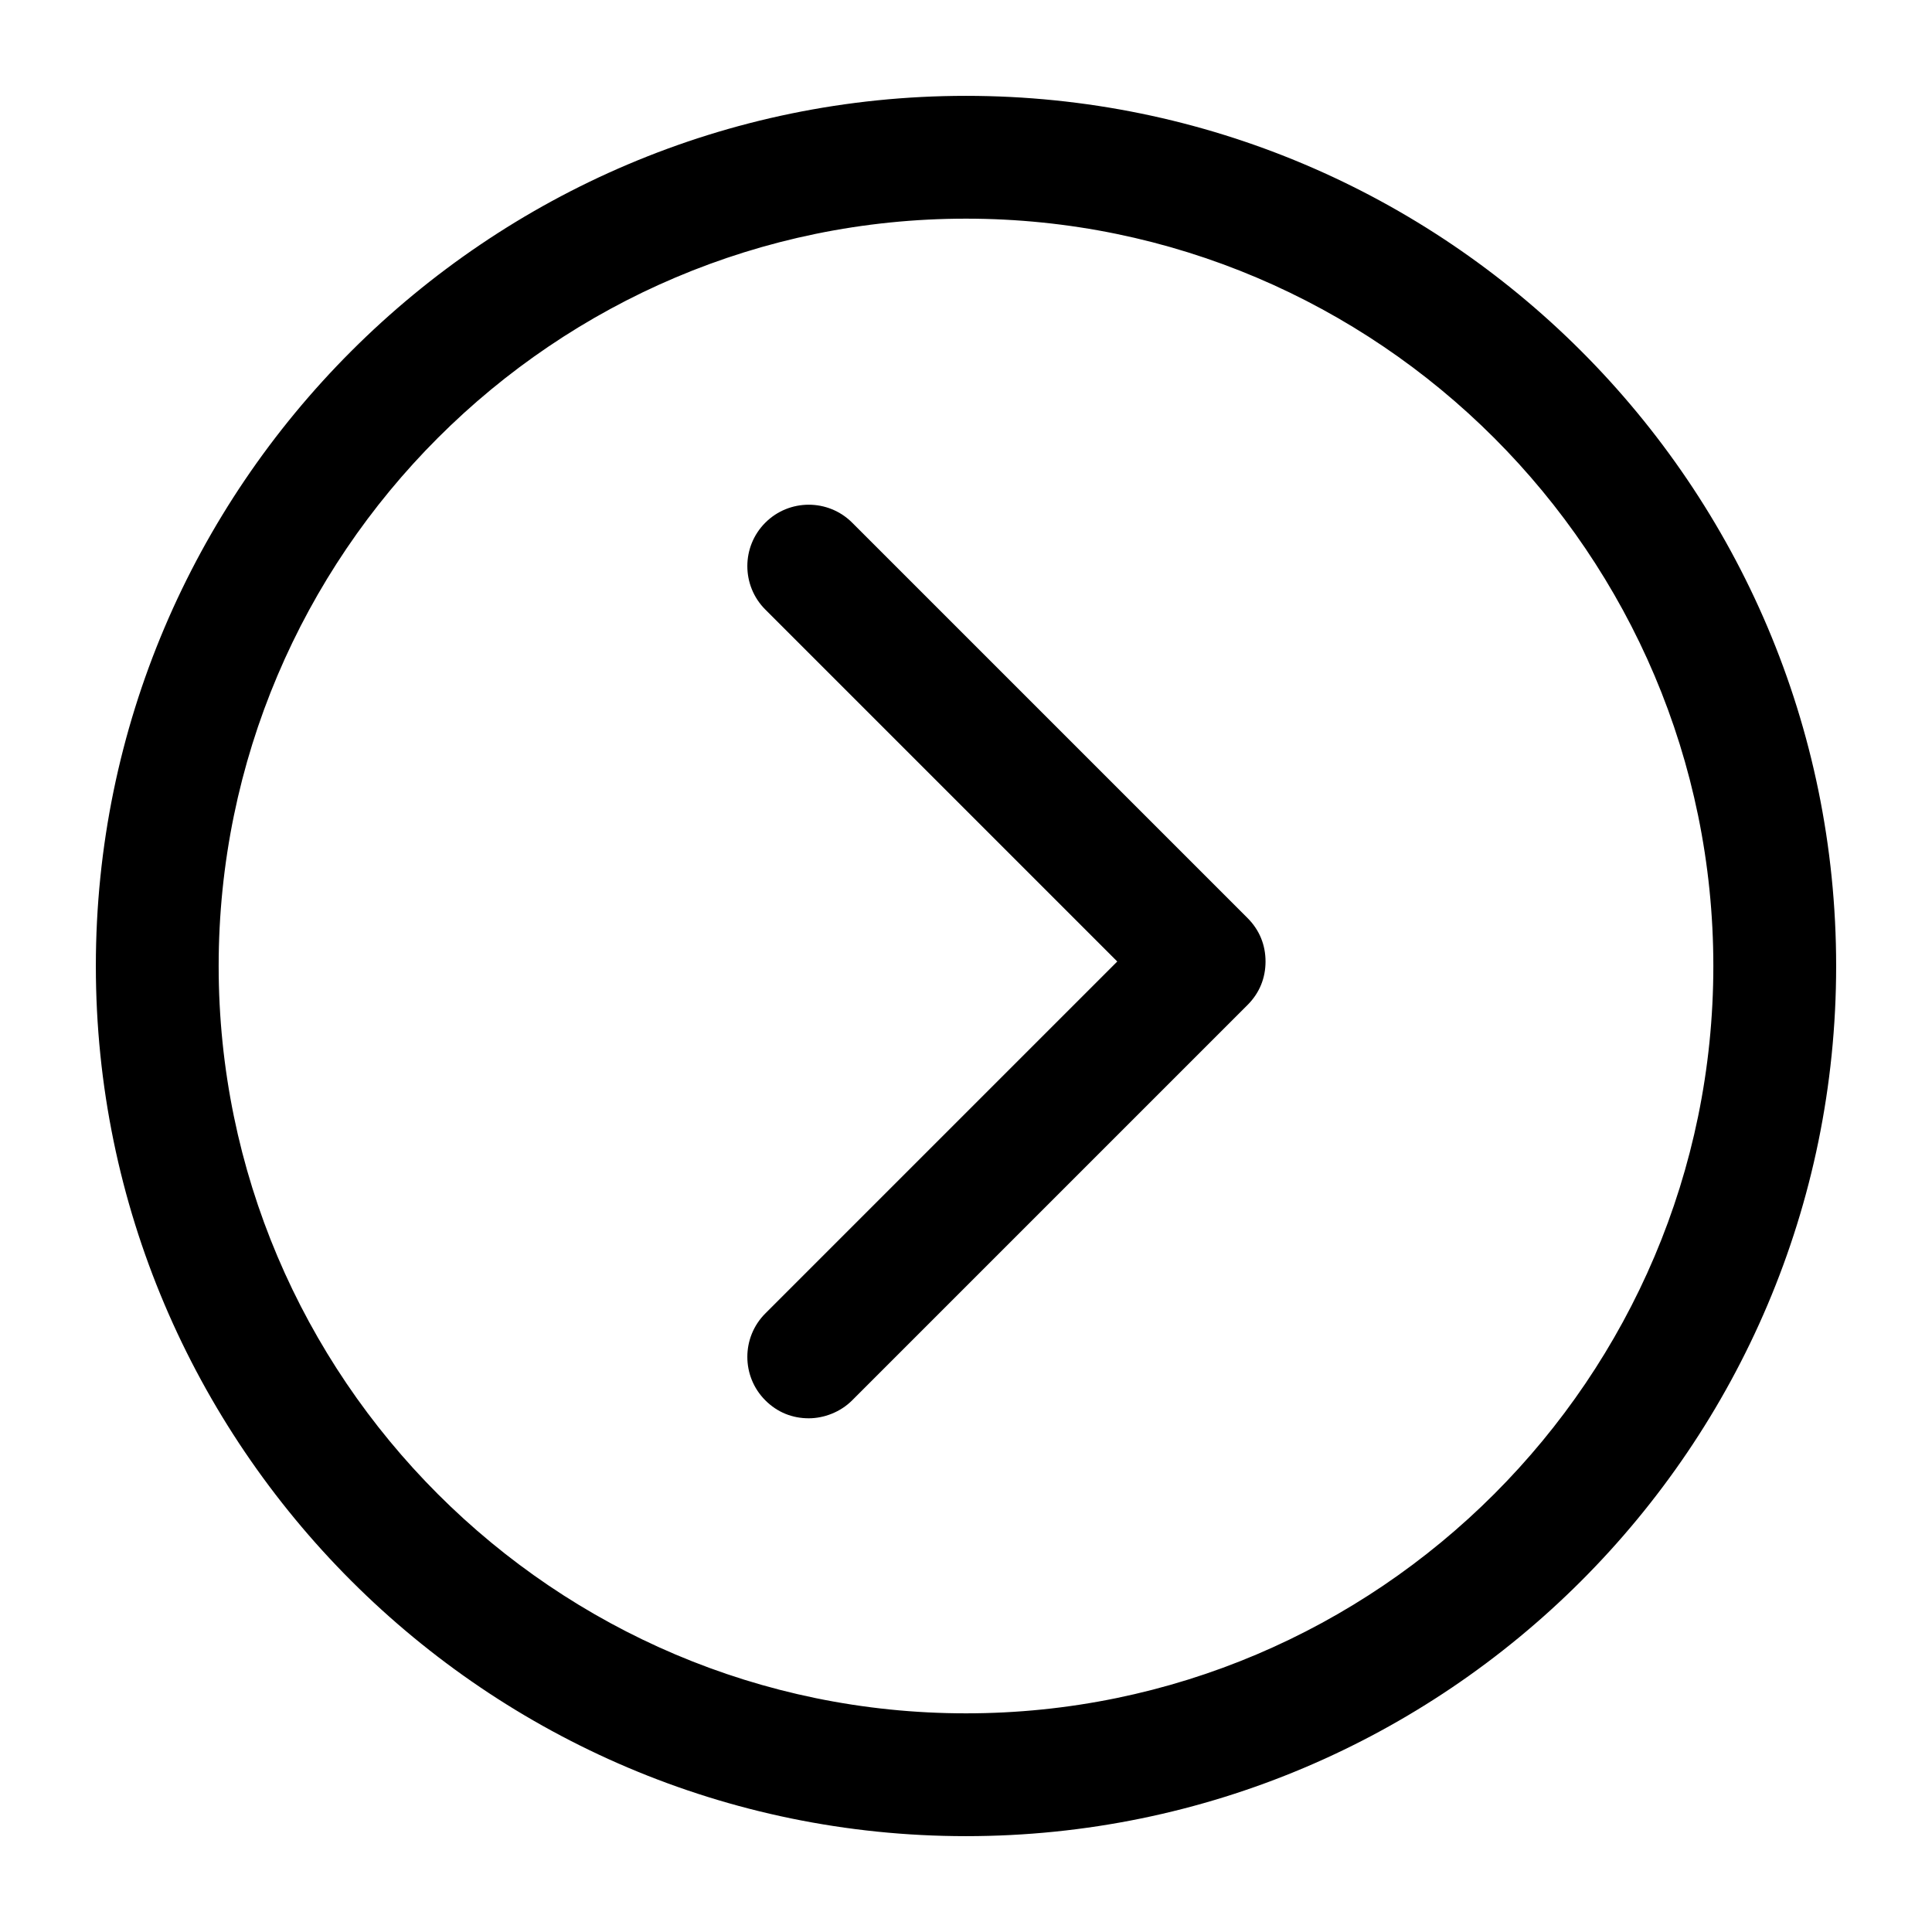
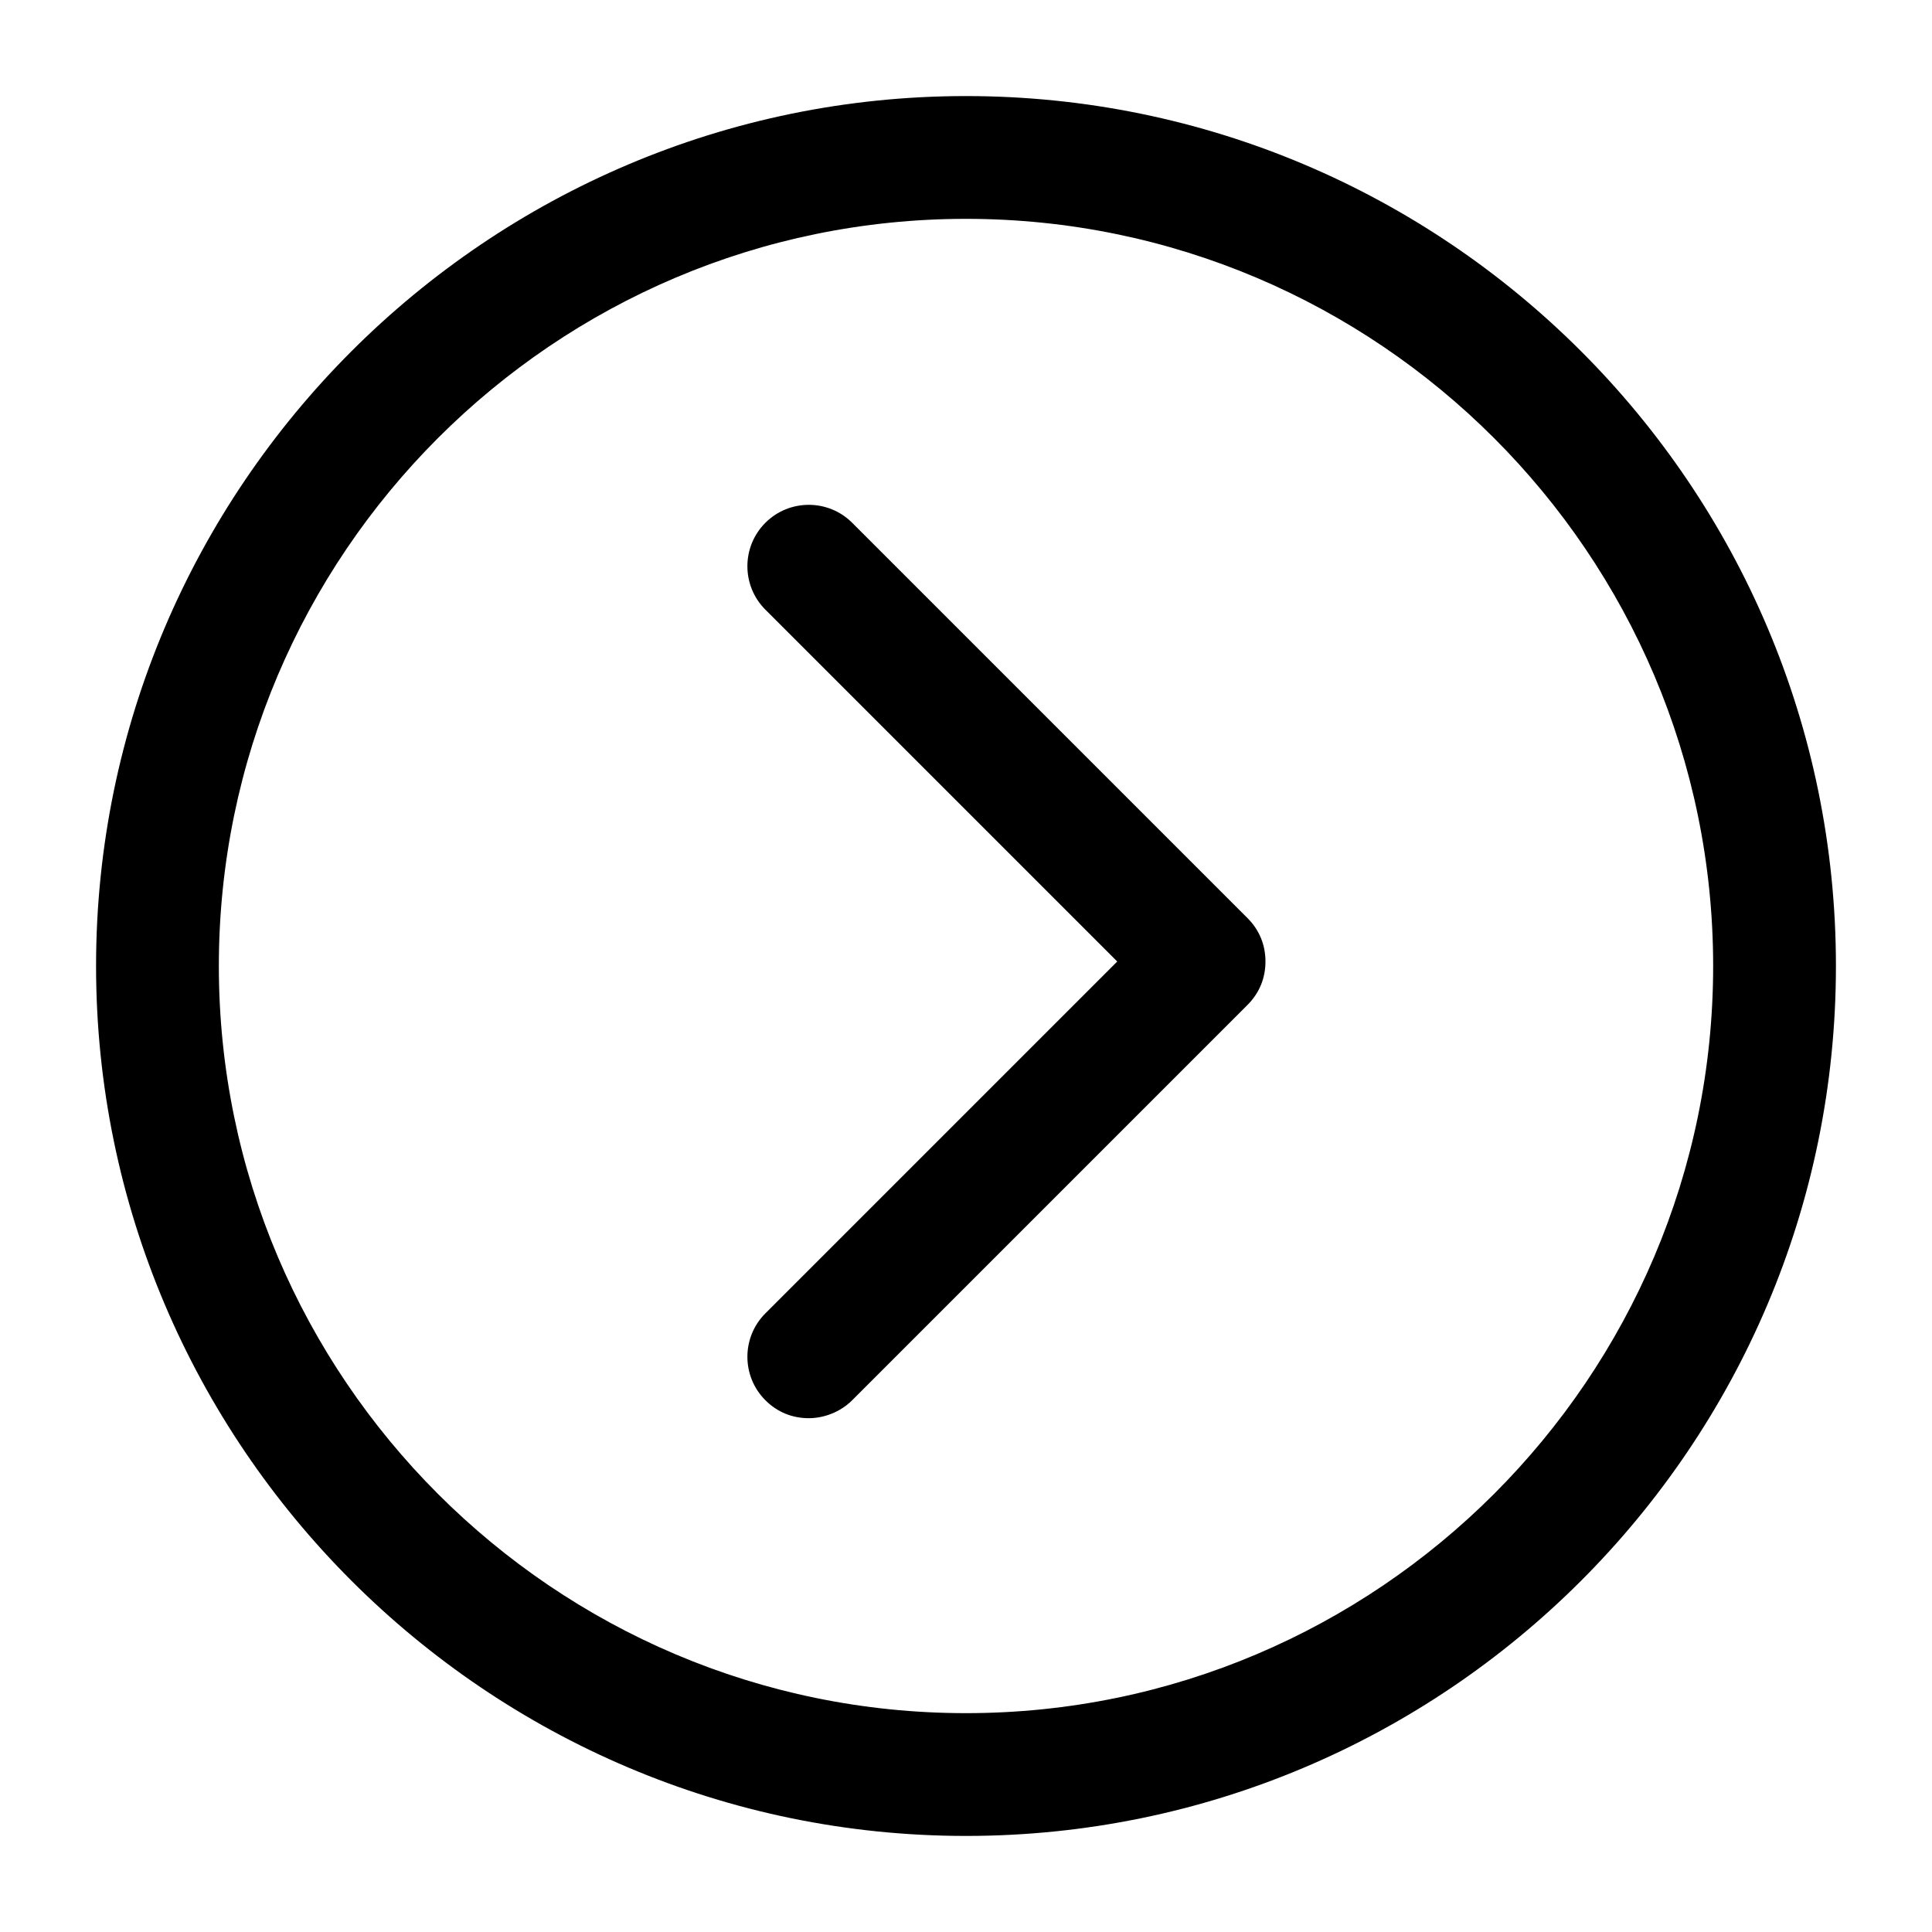
- <svg xmlns="http://www.w3.org/2000/svg" version="1.1" viewBox="0 0 129 129" enable-background="new 0 0 129 129">
-   <g>
-     <g>
-       <path d="M64.5,122.6c32,0,58.1-26,58.1-58.1S96.5,6.4,64.5,6.4S6.4,32.5,6.4,64.5S32.5,122.6,64.5,122.6z M64.5,14.6    c27.5,0,49.9,22.4,49.9,49.9S92,114.4,64.5,114.4S14.6,92,14.6,64.5S37,14.6,64.5,14.6z" />
-       <path d="m51.1,93.5c0.8,0.8 1.8,1.2 2.9,1.2 1,0 2.1-0.4 2.9-1.2l26.4-26.4c0.8-0.8 1.2-1.8 1.2-2.9 0-1.1-0.4-2.1-1.2-2.9l-26.4-26.4c-1.6-1.6-4.2-1.6-5.8,0-1.6,1.6-1.6,4.2 0,5.8l23.5,23.5-23.5,23.5c-1.6,1.6-1.6,4.2 0,5.8z" />
+ <svg xmlns="http://www.w3.org/2000/svg" version="1.1" width="24" height="24" viewBox="0 0 640 640" xml:space="preserve">
+   <defs>
+ </defs>
+   <g transform="matrix(4.96 0 0 4.96 320 320)" id="2WMvxM_wTPKN5YTdVdLLc">
+     <g style="" vector-effect="non-scaling-stroke">
+       <g transform="matrix(1 0 0 1 0 0)" id="tWbr--wea9Pm_SGP6uIMt">
+         <path style="stroke: none; stroke-width: 1; stroke-dasharray: none; stroke-linecap: butt; stroke-dashoffset: 0; stroke-linejoin: miter; stroke-miterlimit: 4; fill: rgb(0,0,0); fill-rule: nonzero; opacity: 1;" vector-effect="non-scaling-stroke" transform=" translate(-64.5, -64.5)" d="M 64.5 122.6 C 96.5 122.6 122.6 96.6 122.6 64.5 C 122.6 32.4 96.5 6.4 64.5 6.4 C 32.5 6.4 6.4 32.5 6.4 64.5 C 6.4 96.5 32.5 122.6 64.5 122.6 z M 64.5 14.6 C 92 14.6 114.4 37 114.4 64.5 C 114.4 92 92 114.4 64.5 114.4 C 37 114.4 14.6 92 14.6 64.5 C 14.6 37 37 14.6 64.5 14.6 z" stroke-linecap="round" />
+       </g>
+       <g transform="matrix(1 0 0 1 2.7 -0.3)" id="N2j36IL_gg07MMJBd_VRj">
+         <path style="stroke: none; stroke-width: 1; stroke-dasharray: none; stroke-linecap: butt; stroke-dashoffset: 0; stroke-linejoin: miter; stroke-miterlimit: 4; fill: rgb(0,0,0); fill-rule: nonzero; opacity: 1;" vector-effect="non-scaling-stroke" transform=" translate(-67.2, -64.2)" d="M 51.1 93.5 C 51.9 94.3 52.9 94.7 54 94.7 C 55 94.7 56.1 94.3 56.9 93.5 L 83.3 67.1 C 84.1 66.3 84.5 65.3 84.5 64.2 C 84.5 63.1 84.1 62.1 83.3 61.3 L 56.9 34.9 C 55.3 33.3 52.7 33.3 51.1 34.9 C 49.5 36.5 49.5 39.1 51.1 40.7 L 74.6 64.2 L 51.1 87.7 C 49.5 89.3 49.5 91.9 51.1 93.5 z" stroke-linecap="round" />
+       </g>
    </g>
  </g>
</svg>
